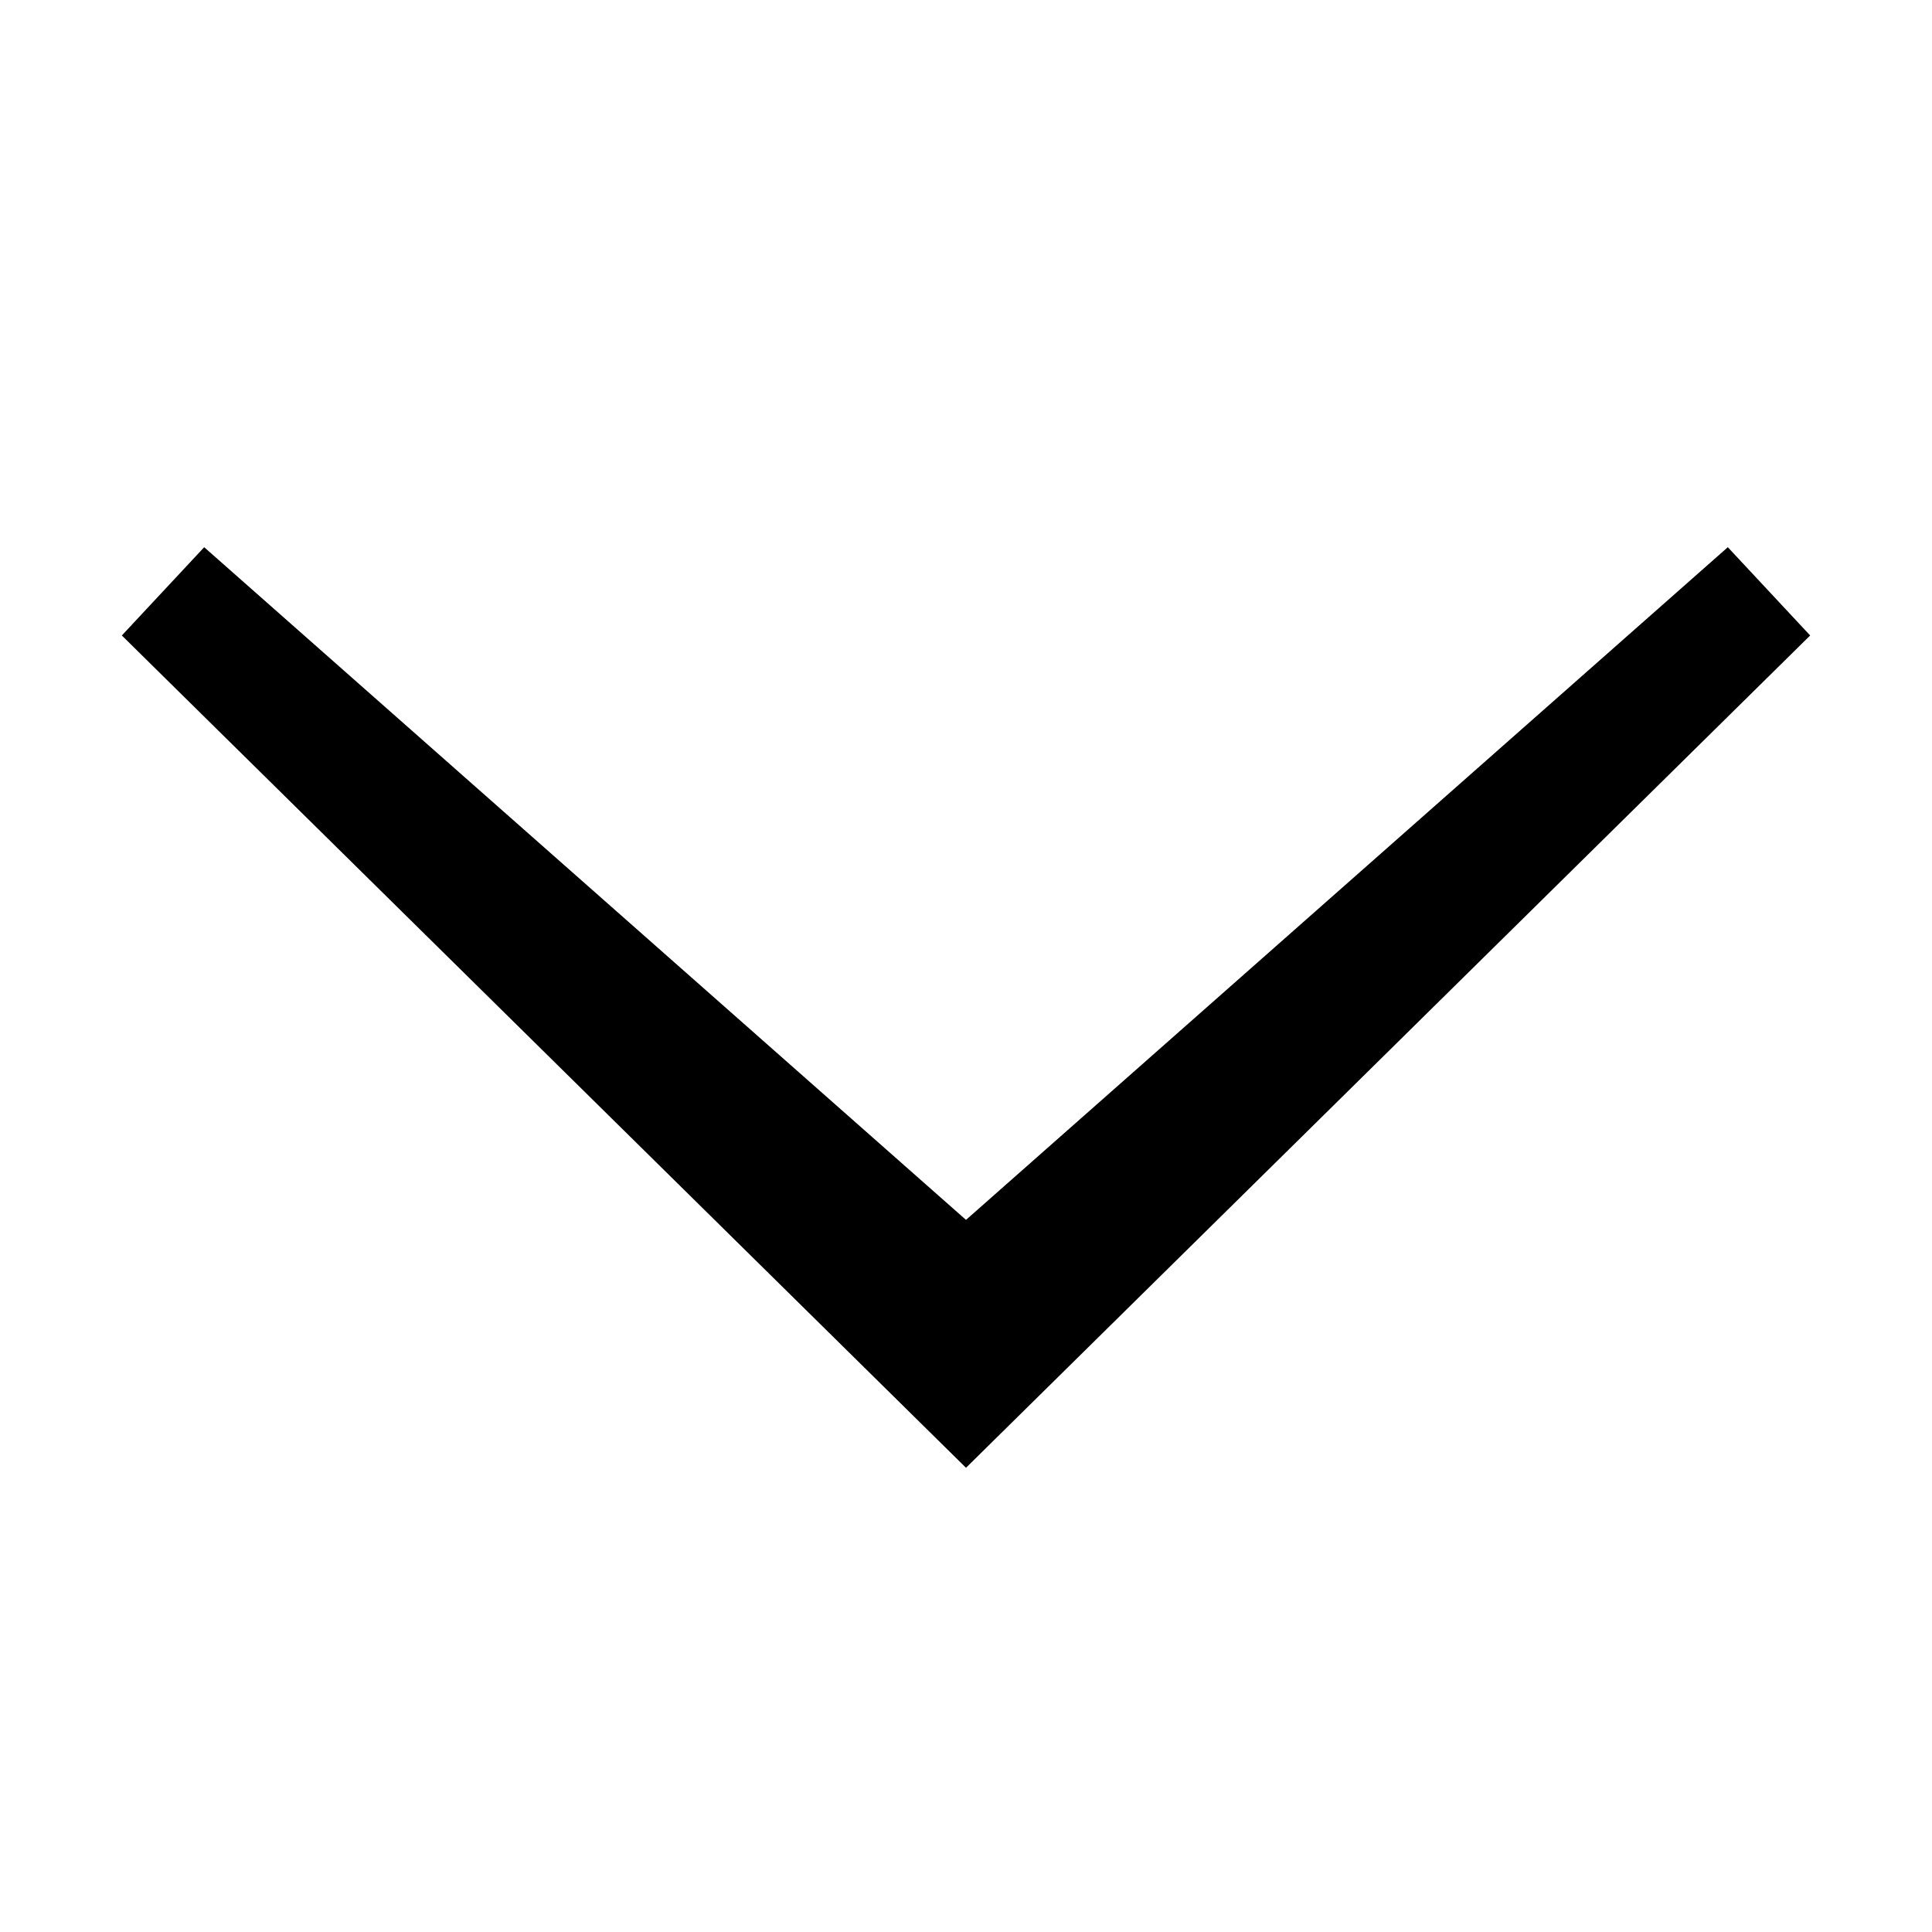
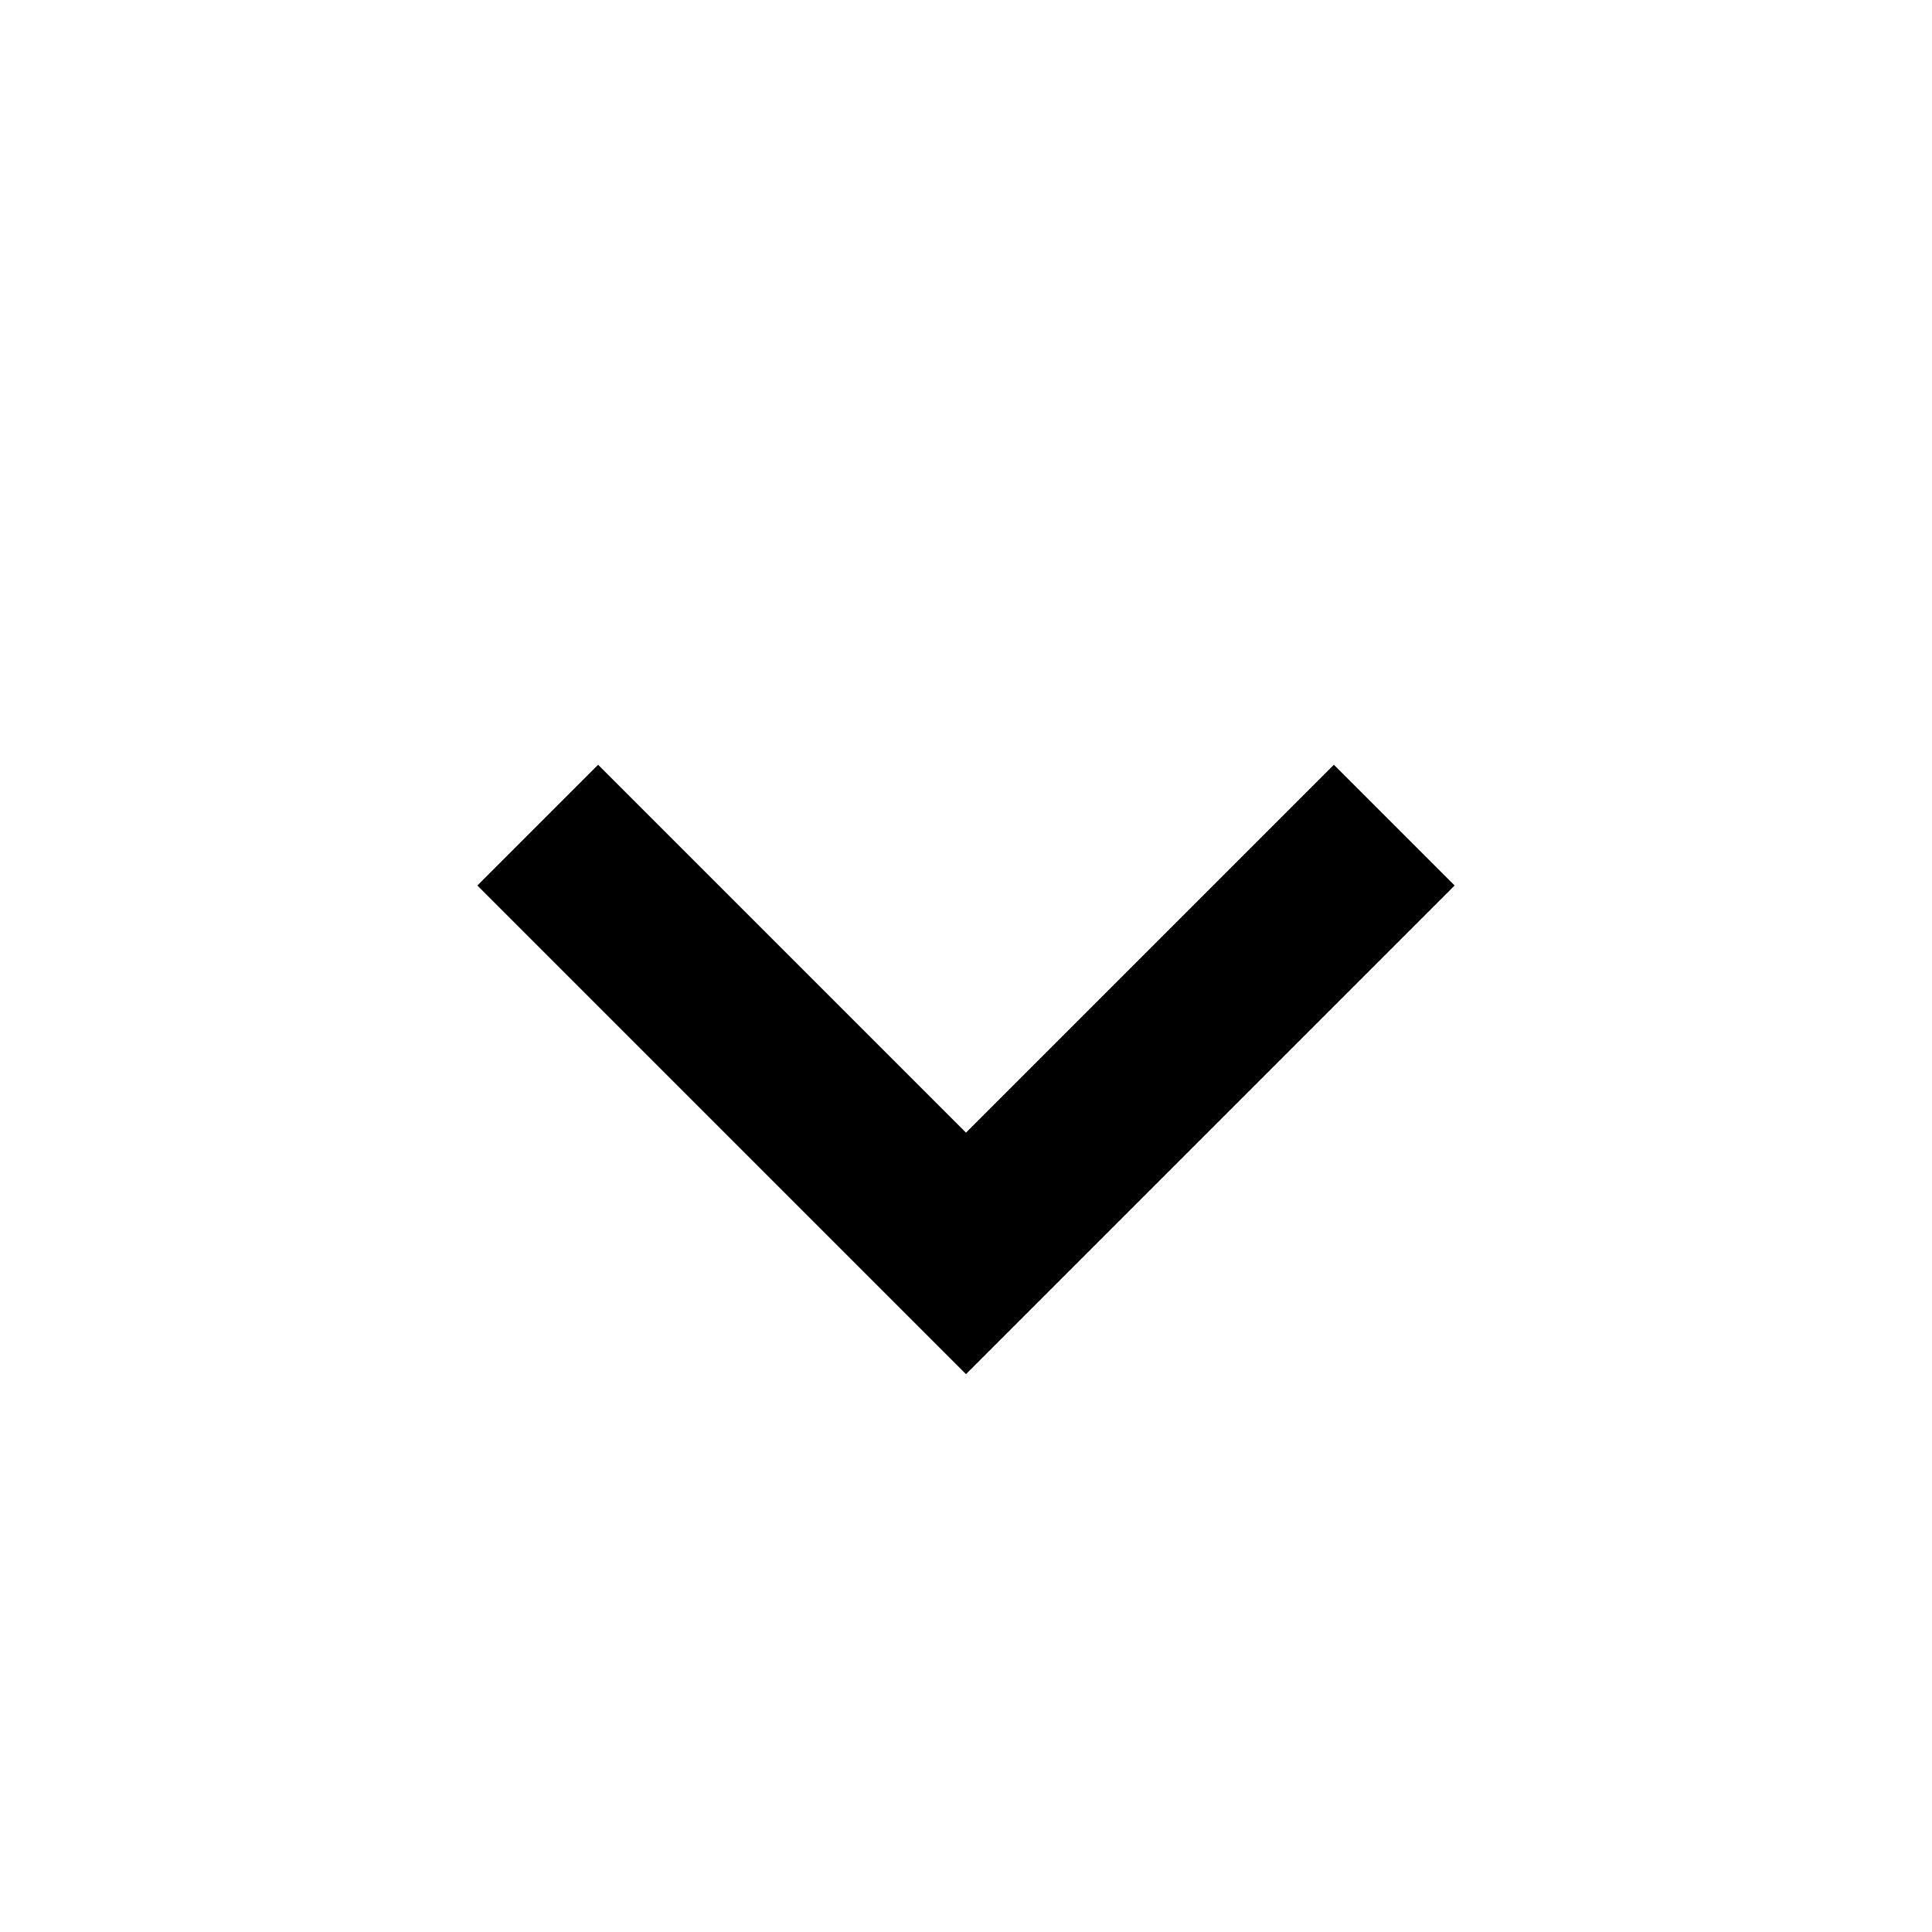
- <svg xmlns="http://www.w3.org/2000/svg" fill="#000000" viewBox="0 0 64 64" width="64px" height="64px">
-   <path d="M57.236 18.127L32 40.41 6.764 18.127 4.036 21.051 29.953 46.604 32 48.622 34.047 46.604 59.964 21.051z" />
+ <svg xmlns="http://www.w3.org/2000/svg" fill="#000000" viewBox="0 0 24 24" width="24px" height="24px">
+   <path d="M 7.43 9.5 L 5.93 11 L 12 17.07 L 18.07 11 L 16.57 9.5 L 12 14.07 L 7.43 9.5 z" />
</svg>
